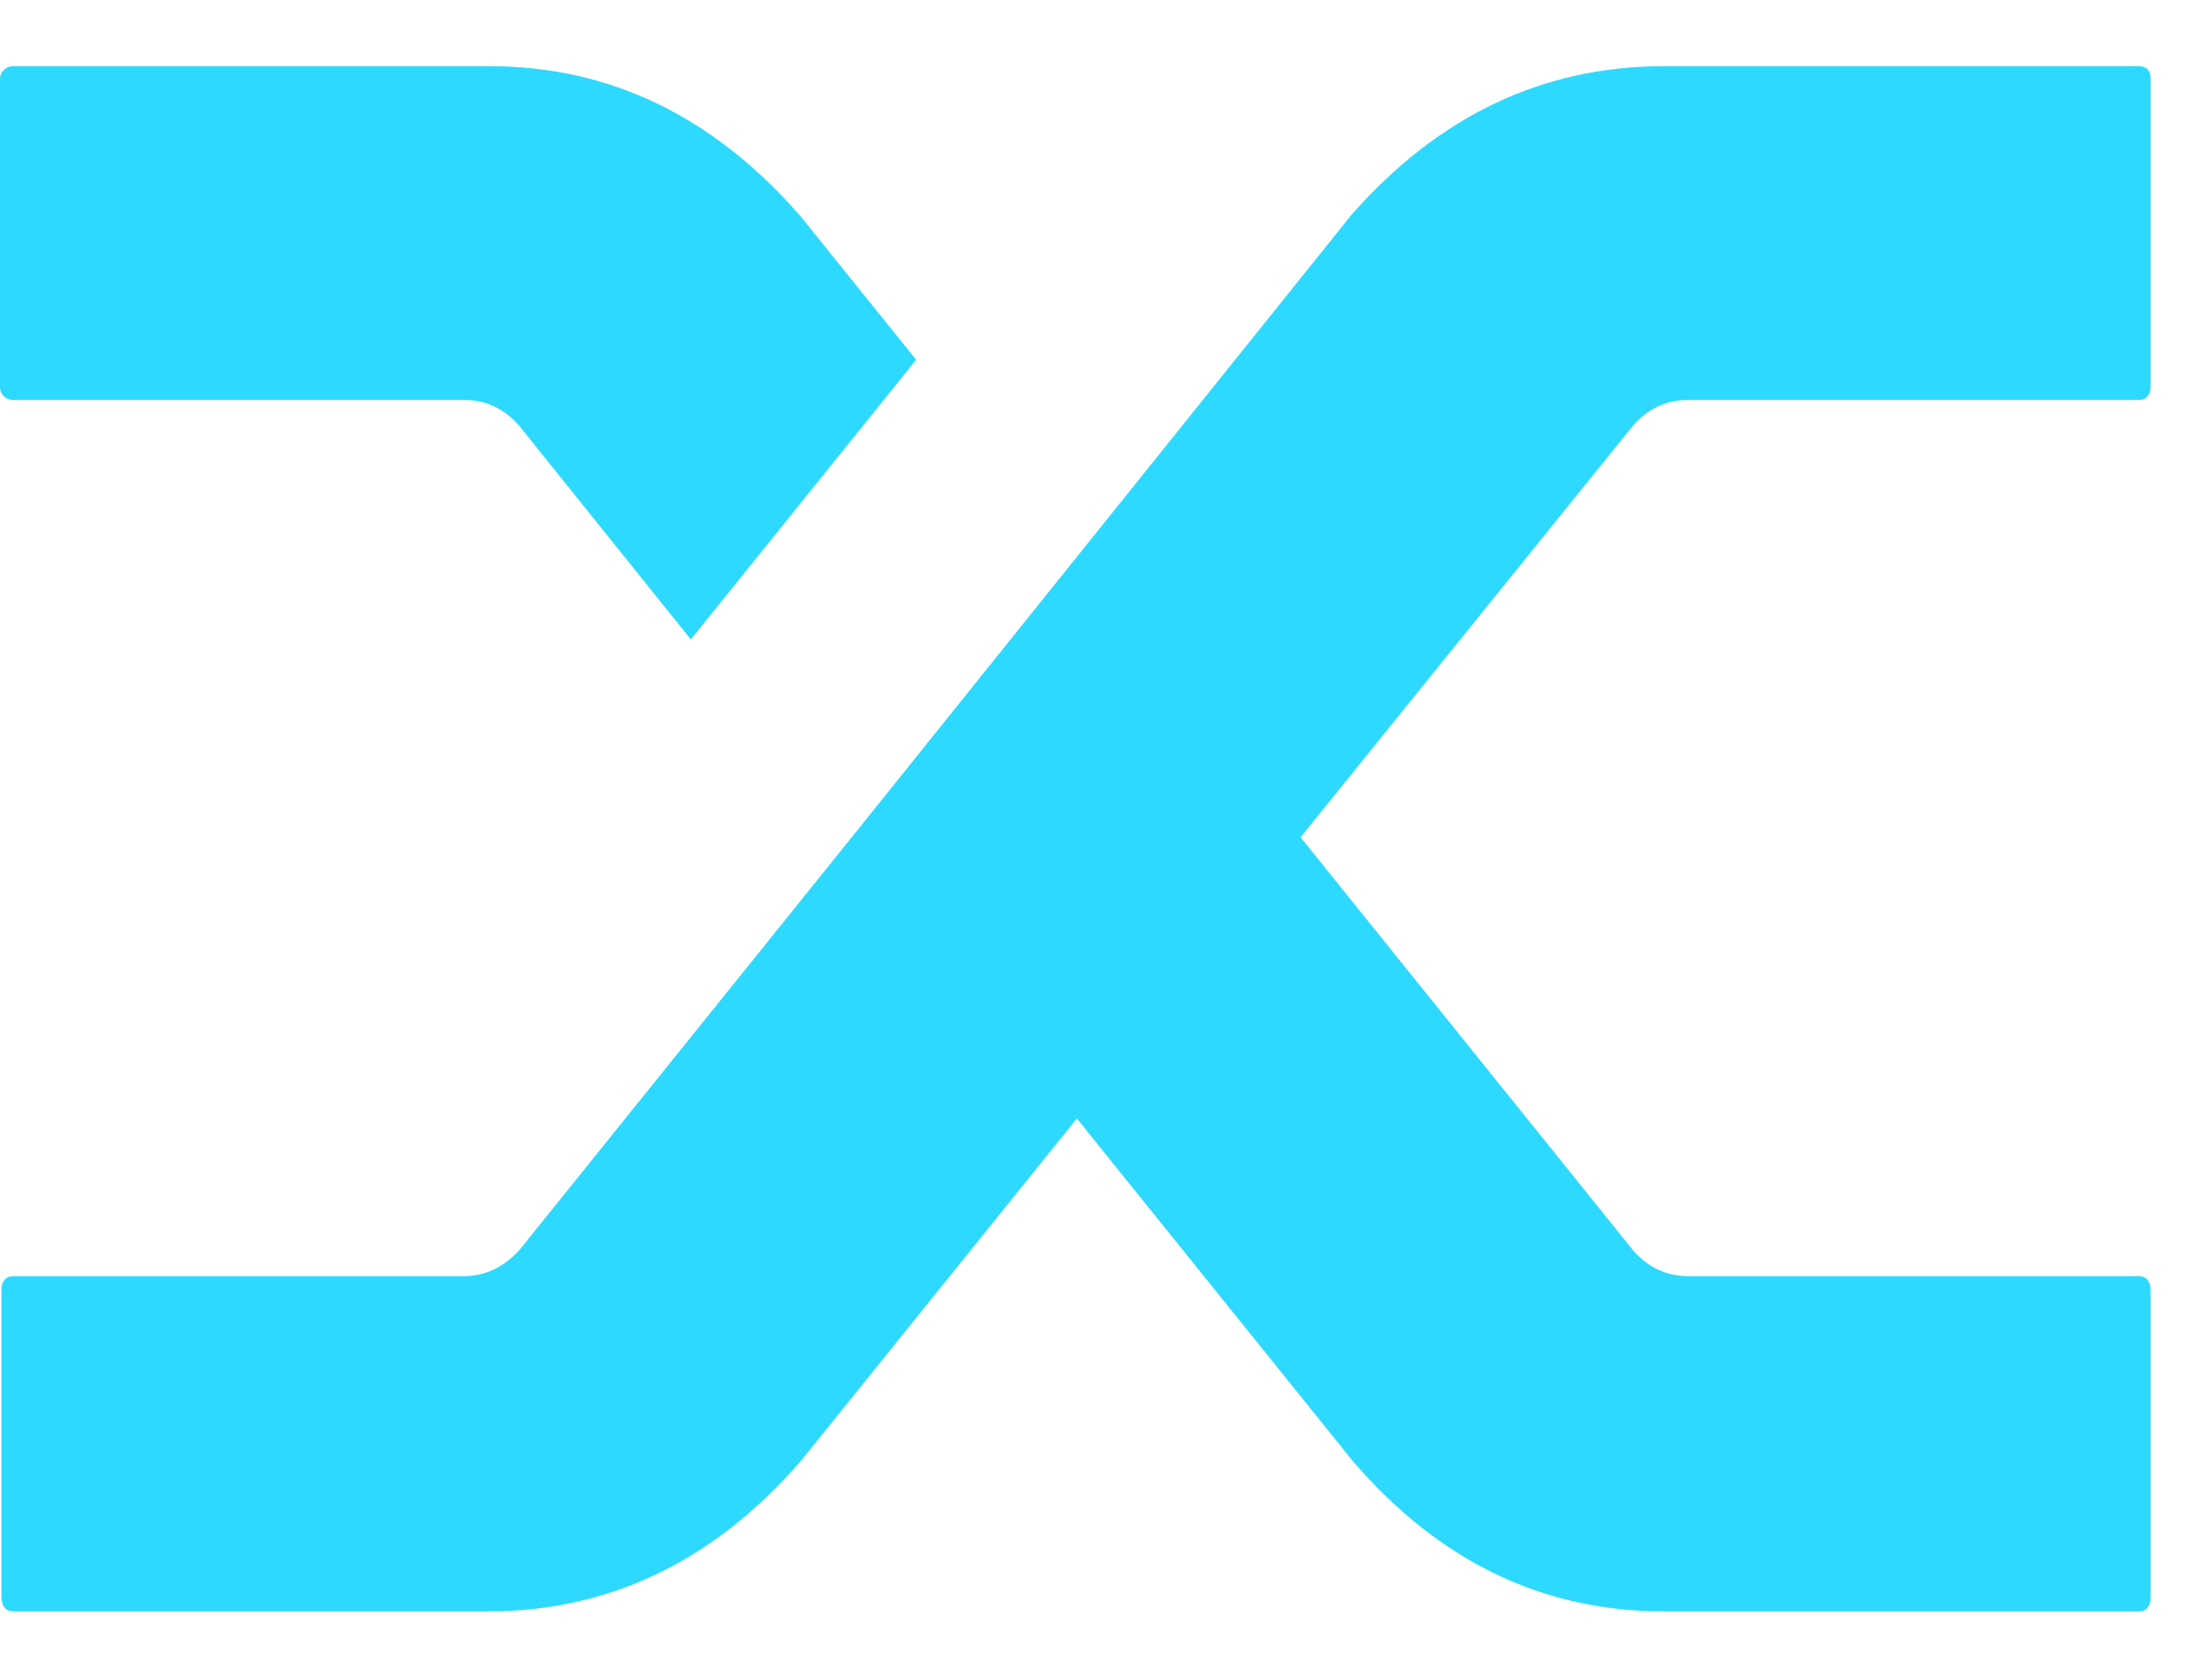
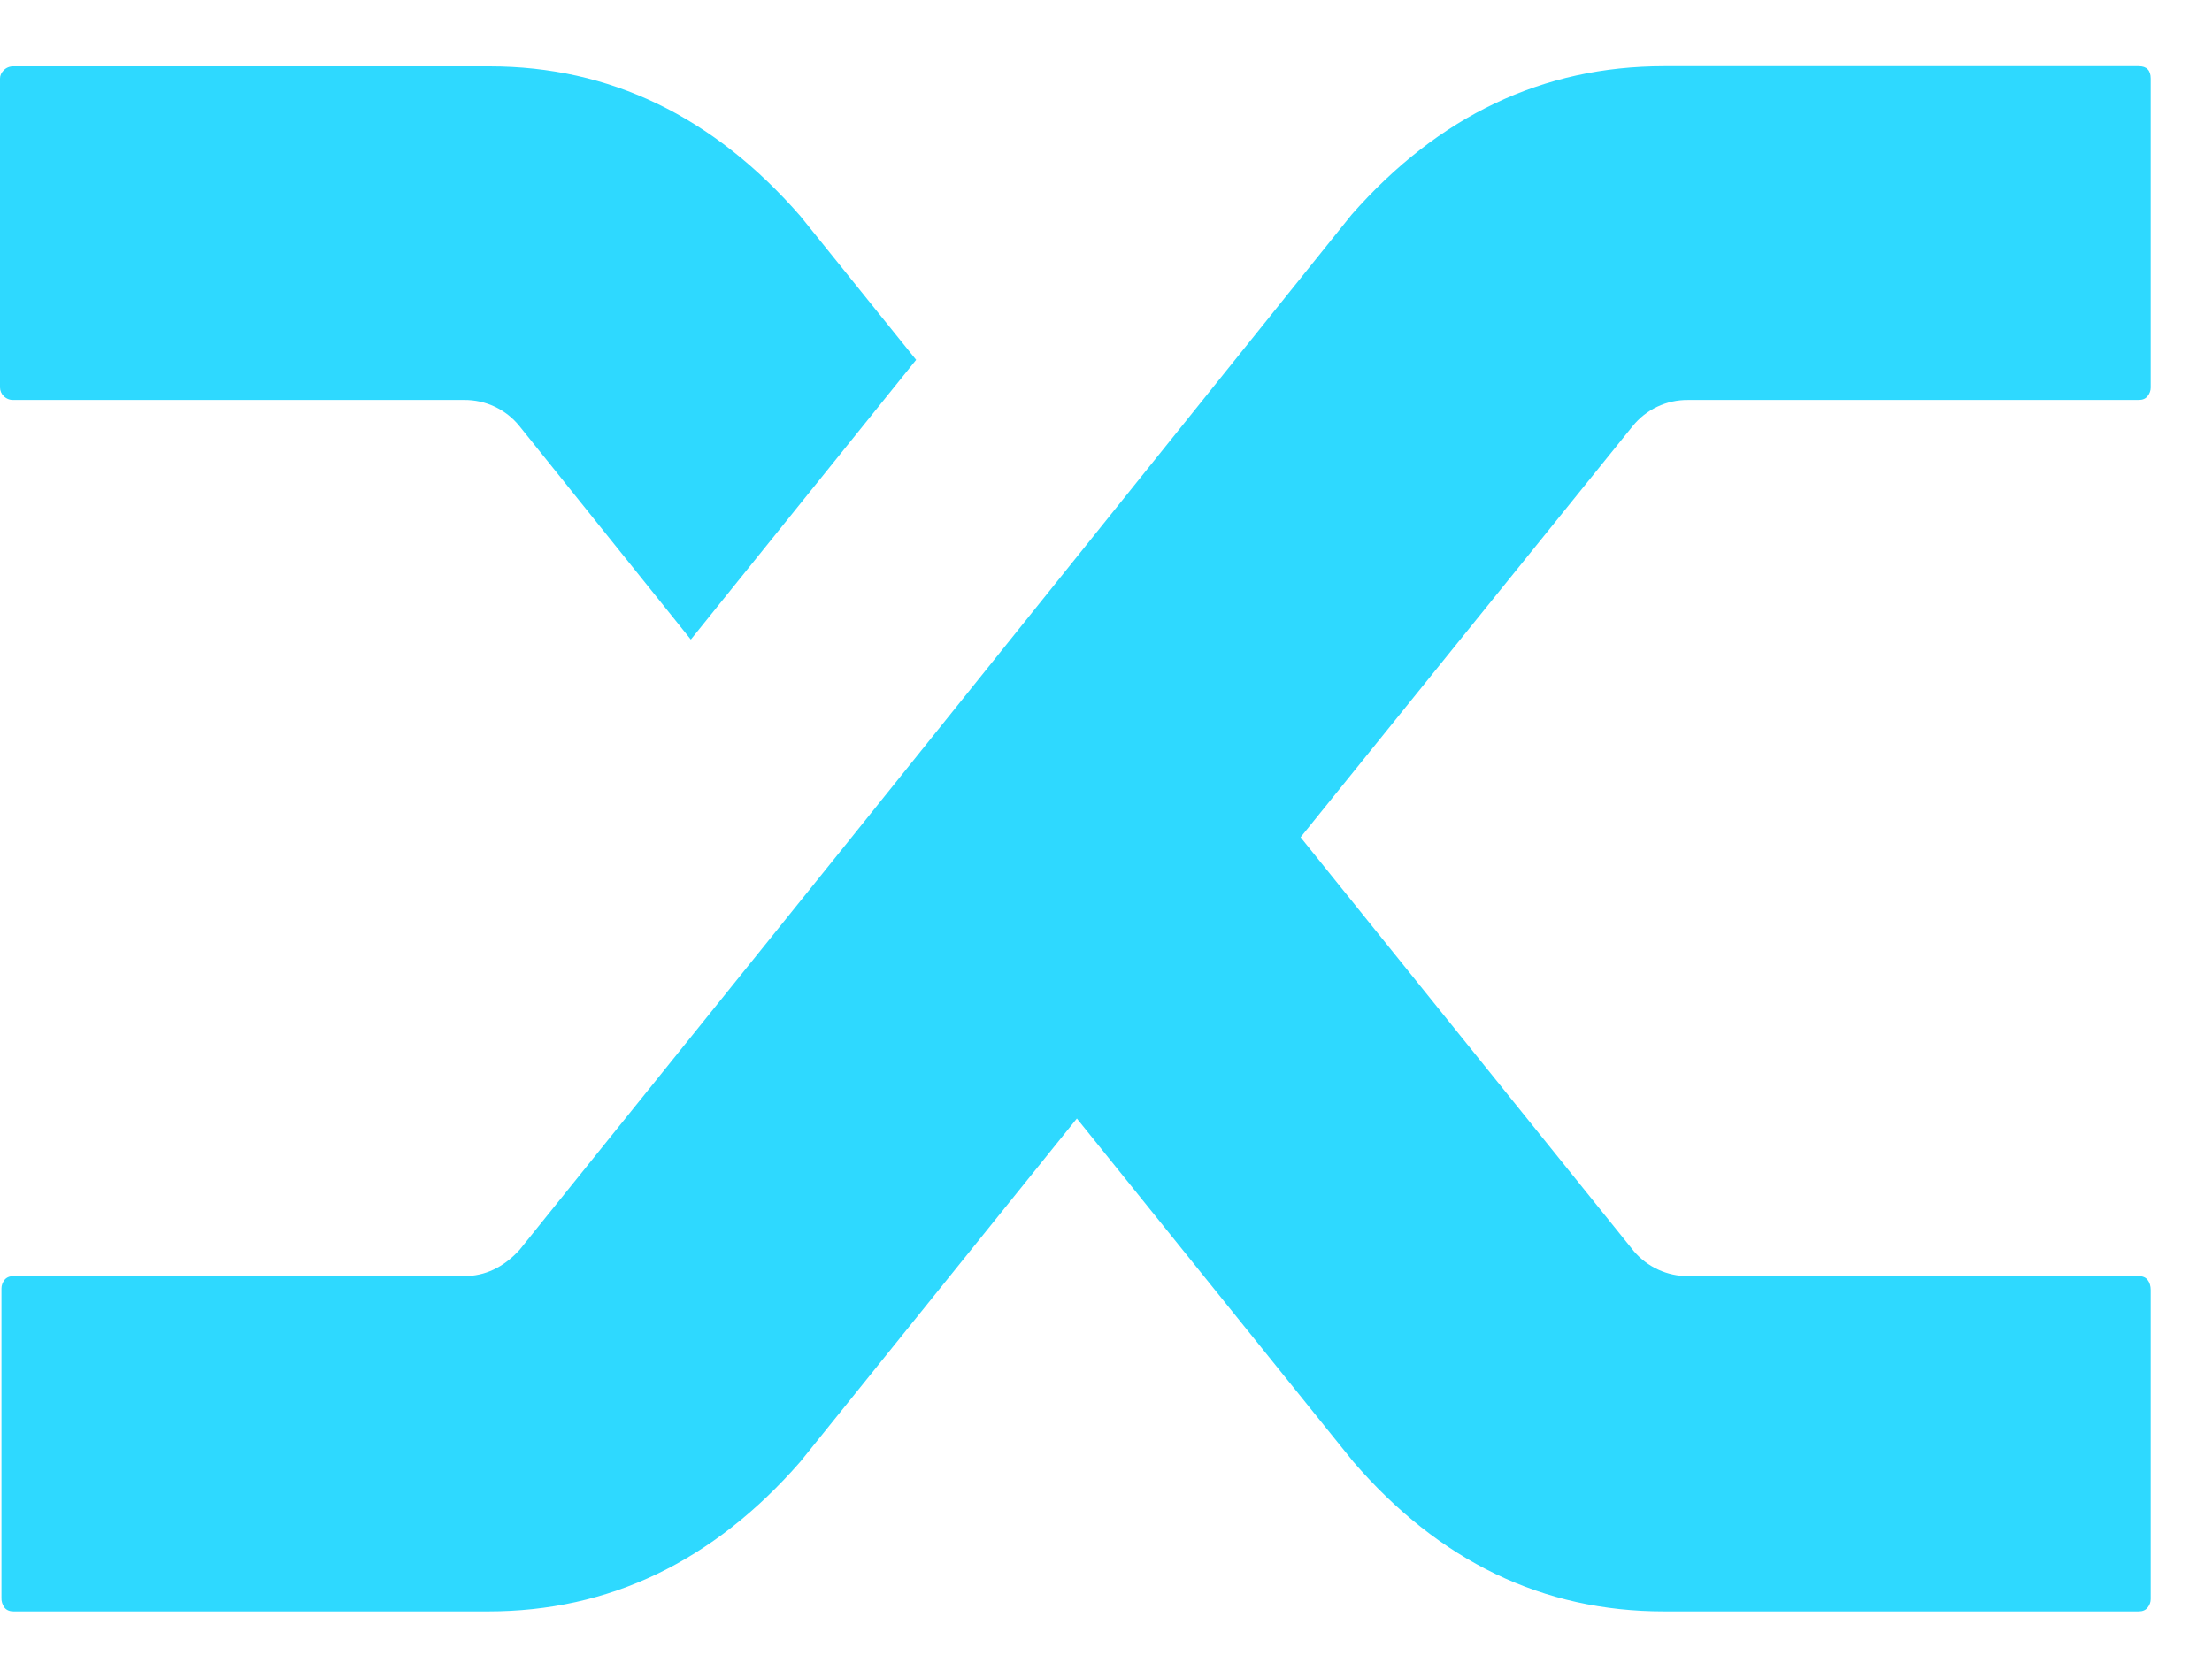
- <svg xmlns="http://www.w3.org/2000/svg" width="29" height="22" viewBox="0 0 29 22" fill="none">
-   <path d="M6.812 5.59C6.615 5.36 6.373 5.245 6.084 5.245H0.177C0.125 5.245 0.082 5.228 0.049 5.194C0.016 5.161 0 5.123 0 5.083V1.03C0 0.99 0.016 0.953 0.049 0.919C0.082 0.885 0.125 0.868 0.177 0.868H6.419C7.994 0.868 9.352 1.524 10.494 2.834L12.011 4.718L9.057 8.386L6.812 5.59ZM17.721 2.814C18.863 1.517 20.228 0.868 21.816 0.868H28.038C28.091 0.868 28.13 0.882 28.156 0.909C28.182 0.936 28.195 0.976 28.195 1.03V5.083C28.195 5.123 28.182 5.161 28.156 5.194C28.13 5.228 28.091 5.245 28.038 5.245H22.131C21.843 5.245 21.6 5.36 21.403 5.59L17.051 10.98L21.422 16.411C21.619 16.627 21.855 16.735 22.131 16.735H28.038C28.091 16.735 28.13 16.752 28.156 16.786C28.182 16.82 28.195 16.864 28.195 16.917V20.97C28.195 21.011 28.182 21.048 28.156 21.081C28.13 21.115 28.091 21.132 28.038 21.132H21.816C20.228 21.132 18.869 20.477 17.74 19.166L14.118 14.668L10.494 19.166C9.352 20.477 7.987 21.132 6.399 21.132H0.177C0.125 21.132 0.085 21.115 0.059 21.081C0.032 21.048 0.02 21.004 0.02 20.95V16.897C0.02 16.856 0.032 16.819 0.059 16.785C0.085 16.752 0.125 16.735 0.177 16.735H6.084C6.359 16.735 6.602 16.62 6.812 16.39L11.085 11.081L17.721 2.814Z" fill="#2ED9FF" />
+ <svg xmlns="http://www.w3.org/2000/svg" width="29" height="22" fill="none" viewBox="0 0 29 22">
+   <path fill="#2ED9FF" d="M6.812 5.59a.92.92 0 0 0-.728-.345H.177a.17.17 0 0 1-.128-.05A.16.16 0 0 1 0 5.082V1.03Q0 .97.05.92A.17.17 0 0 1 .177.87h6.242q2.362 0 4.075 1.965l1.517 1.884-2.954 3.668zm10.909-2.776Q19.434.868 21.816.868h6.222q.08 0 .118.04.04.041.04.122v4.053q0 .06-.04.111-.039.051-.118.051h-5.907a.92.92 0 0 0-.728.345l-4.352 5.39 4.371 5.43a.93.93 0 0 0 .71.325h5.906q.08 0 .118.05.04.052.04.132v4.053q0 .06-.04.111-.039.051-.118.051h-6.222q-2.382 0-4.076-1.966l-3.622-4.498-3.624 4.499Q8.781 21.132 6.4 21.132H.177q-.078 0-.118-.05a.2.2 0 0 1-.04-.133v-4.052q0-.06.04-.112.04-.05.118-.05h5.907q.413 0 .728-.345l4.273-5.31z" />
</svg>
